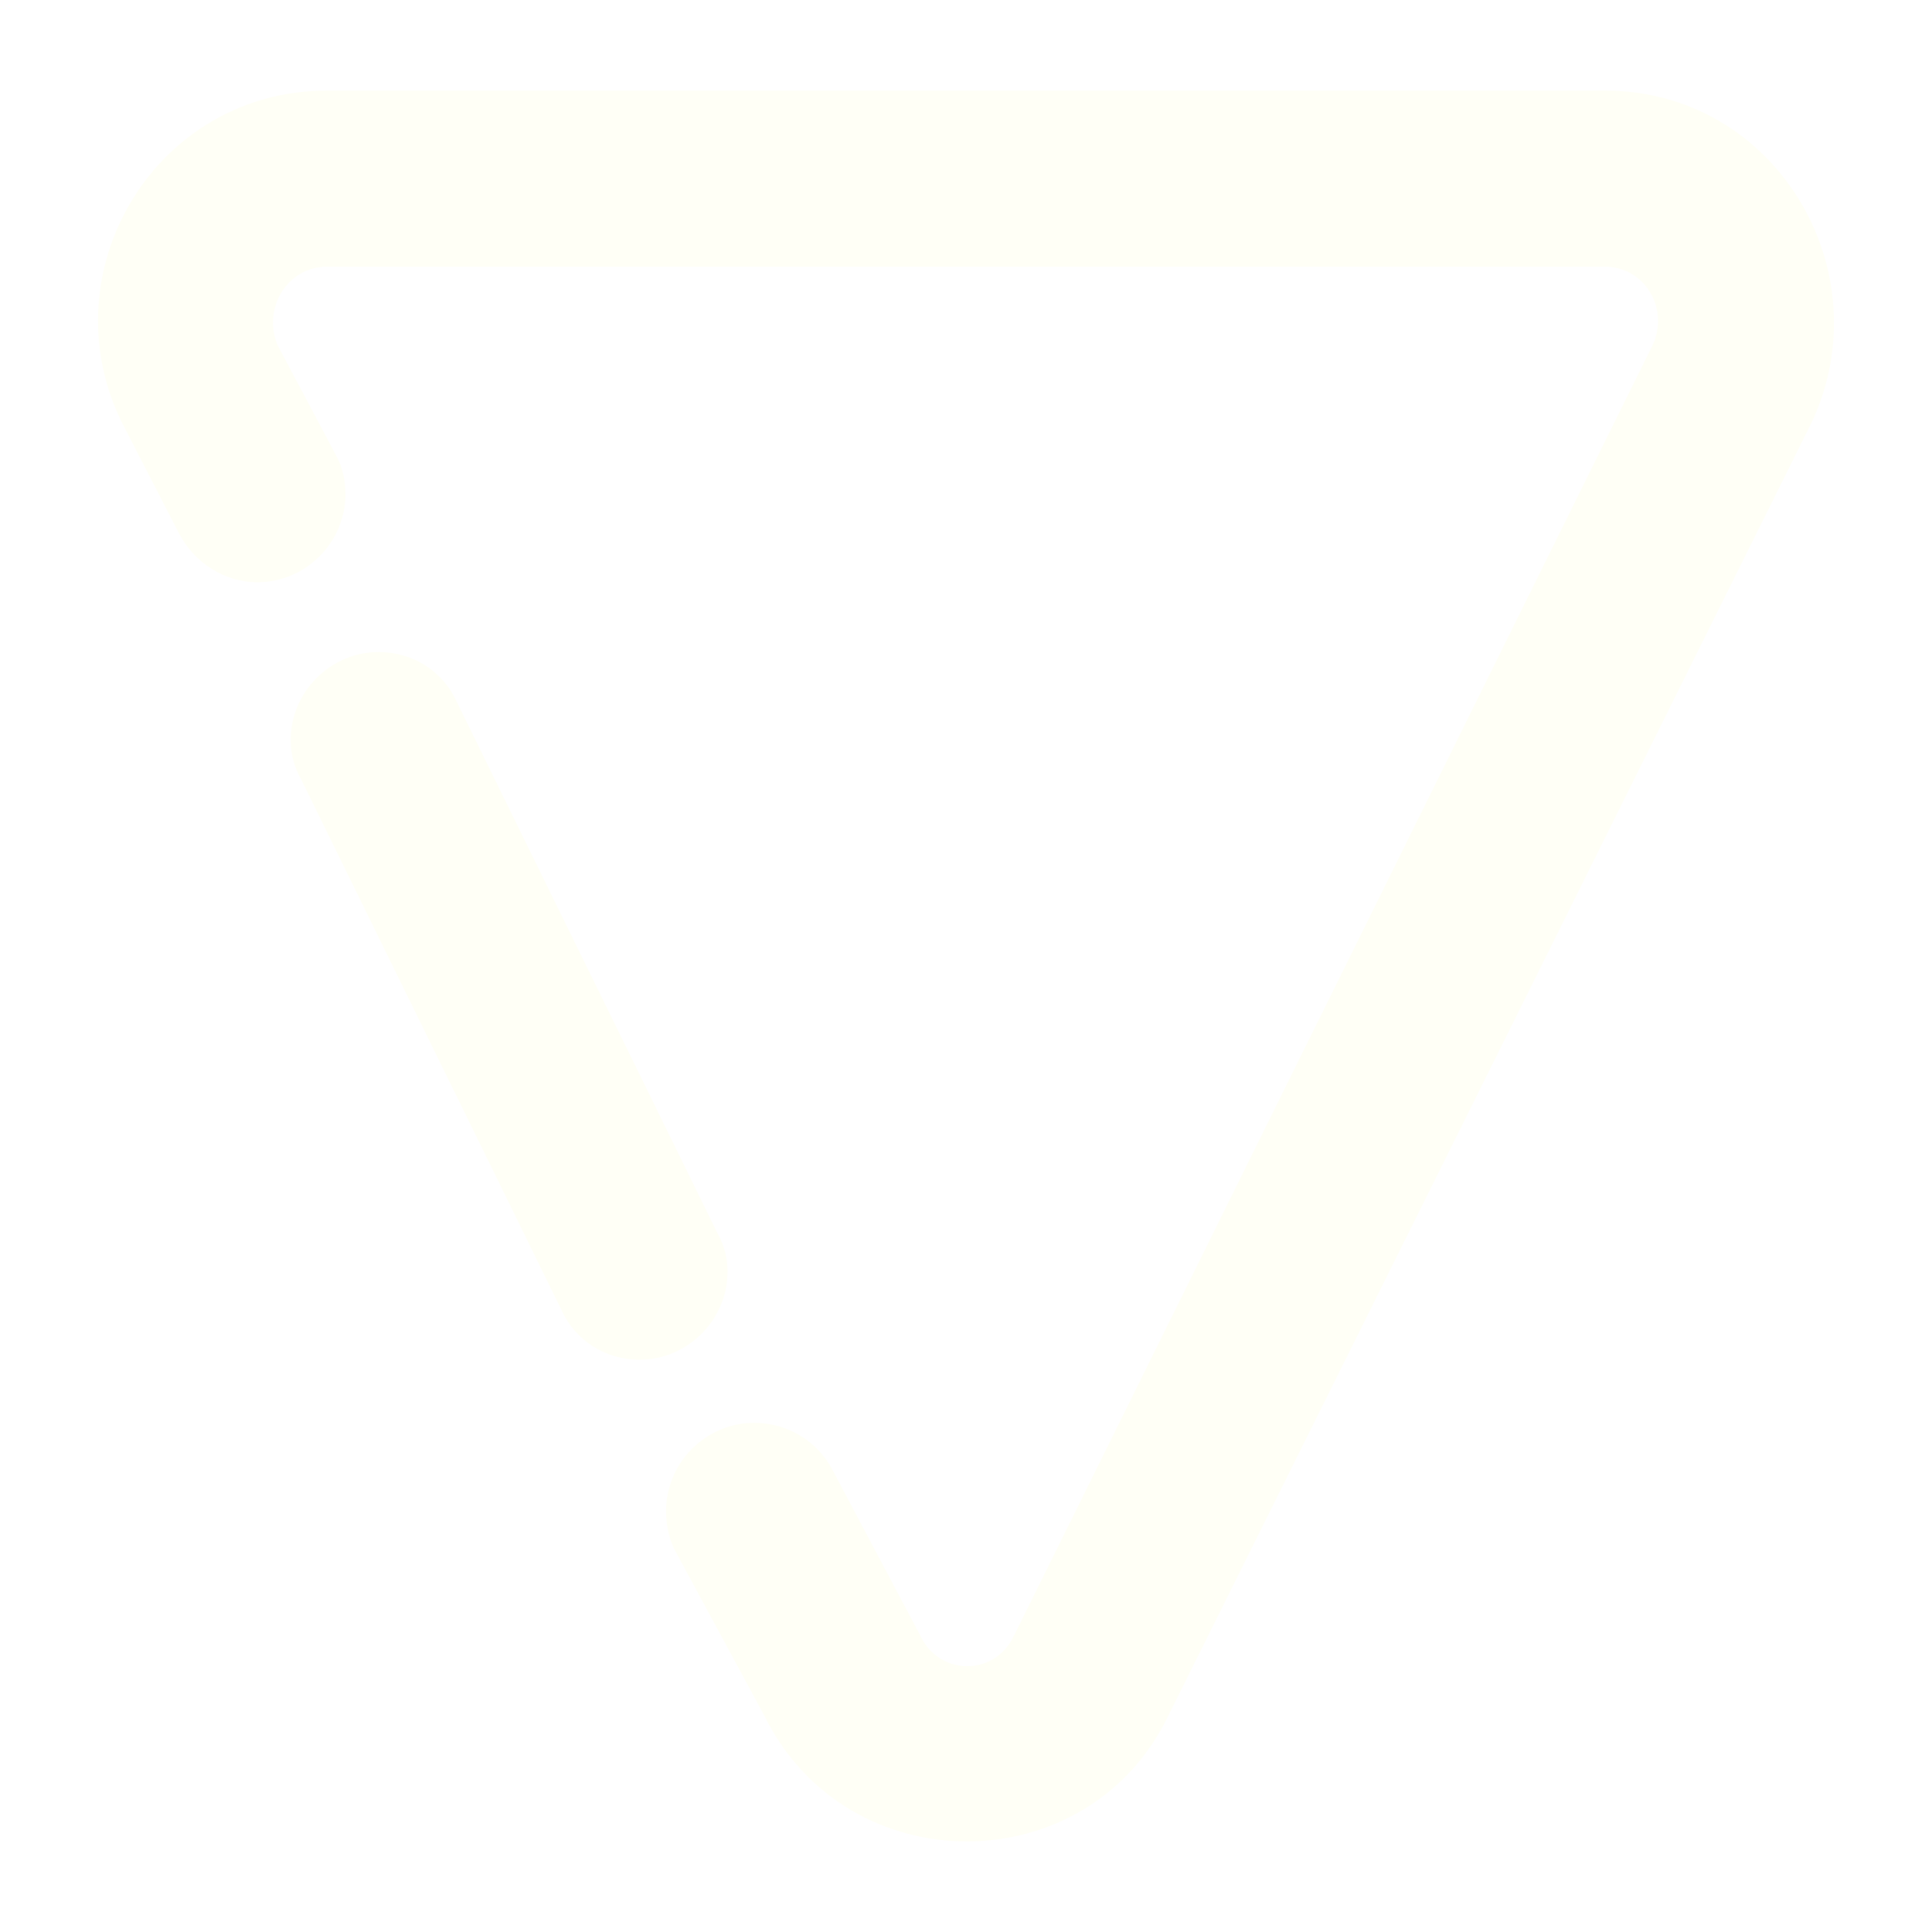
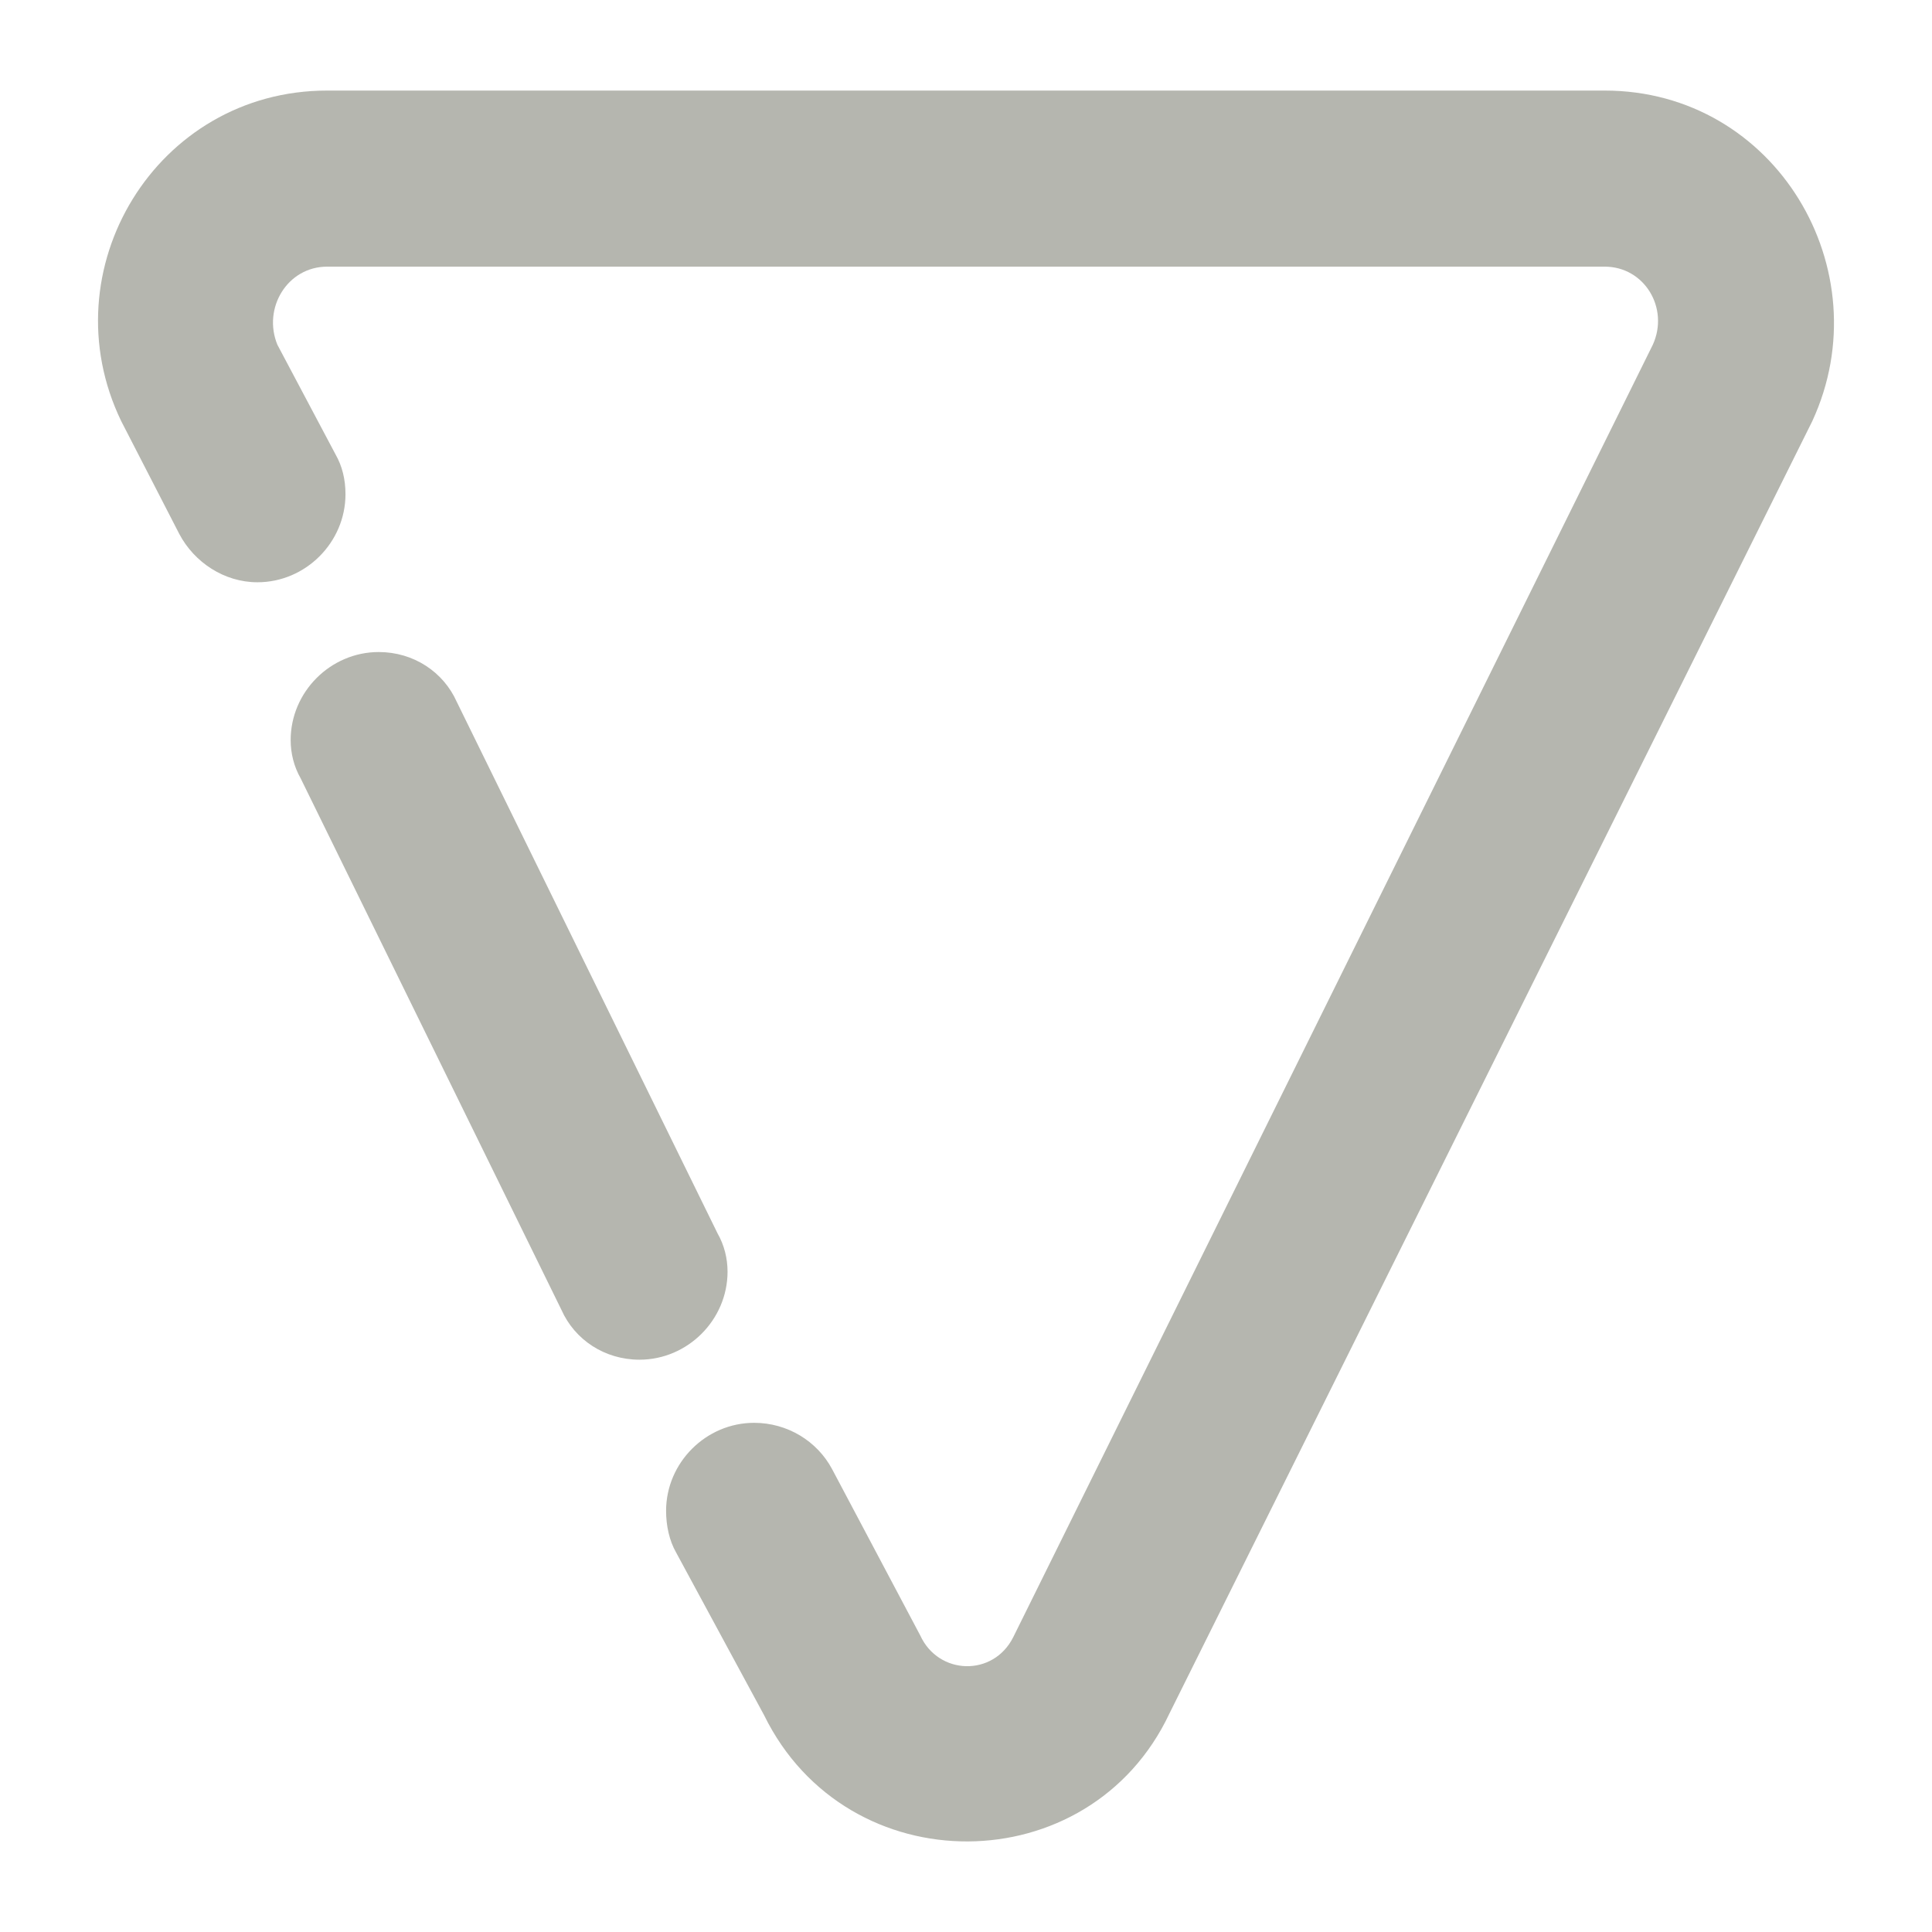
- <svg xmlns="http://www.w3.org/2000/svg" width="512" height="512" viewBox="0 0 512 512" fill="rgba(255, 255, 245, 0.86)">
+ <svg xmlns="http://www.w3.org/2000/svg" width="512" height="512" viewBox="0 0 512 512" fill="rgb(181, 182, 175)">
  <path d="M179.161 411.4L202.493 454.542C224.505 499.445 288.778 499.005 309.909 454.102L480.276 111.605C498.766 71.544 470.591 24 425.248 24H86.714C41.37 24 12.755 71.544 32.125 111.605L47.533 141.541C51.495 149.024 59.419 154.307 68.224 154.307C80.991 154.307 91.556 143.742 91.556 130.975C91.556 127.013 90.676 123.491 88.915 120.41L73.507 91.355C69.545 81.67 76.148 70.664 86.714 70.664H425.248C435.814 70.664 442.417 81.67 438.015 91.355L268.527 433.851C263.245 444.417 248.717 443.977 243.875 433.411L220.543 389.388C216.581 381.905 208.656 377.062 199.852 377.062C187.085 377.062 176.52 387.627 176.52 400.394C176.52 404.356 177.4 408.318 179.161 411.4Z" />
  <path d="M148.786 347.127L79.67 206.254C77.909 203.173 77.029 199.651 77.029 196.129C77.029 183.362 87.594 172.797 100.361 172.797C109.605 172.797 117.529 178.08 121.051 186.004L190.167 326.876C191.928 329.958 192.808 333.48 192.808 337.002C192.808 349.768 182.243 360.334 169.476 360.334C160.231 360.334 152.307 355.051 148.786 347.127Z" />
</svg>
